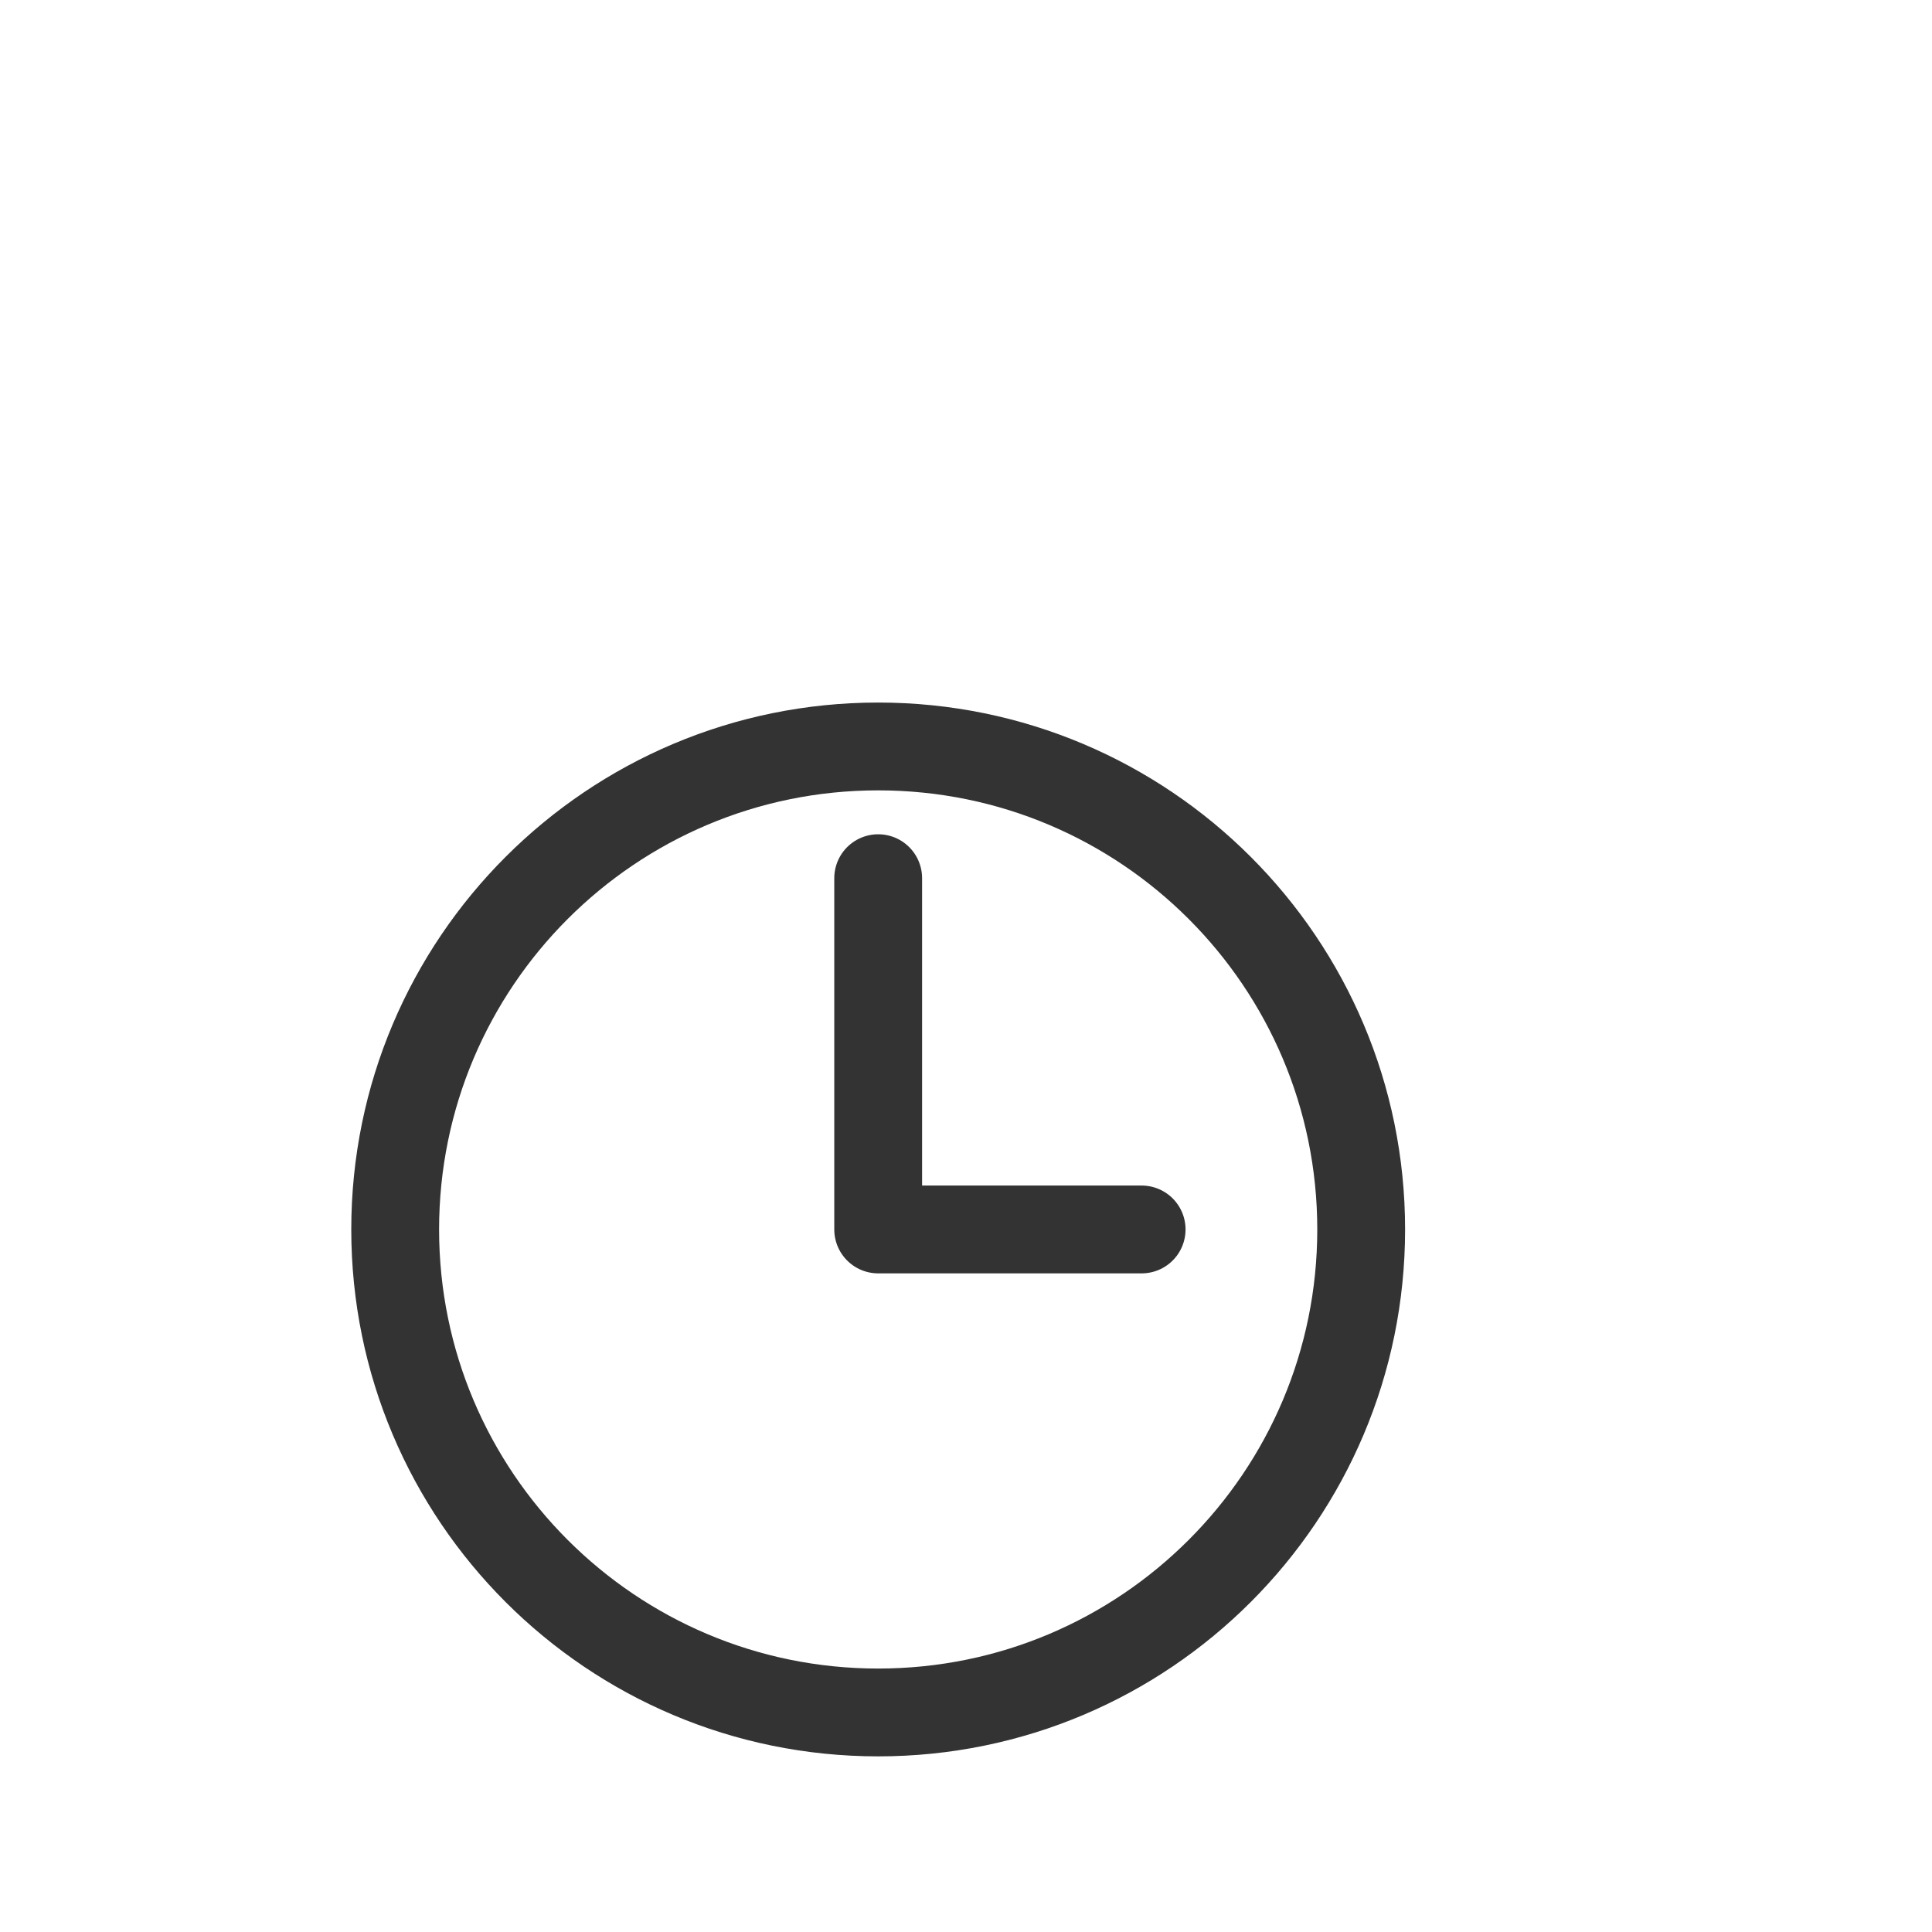
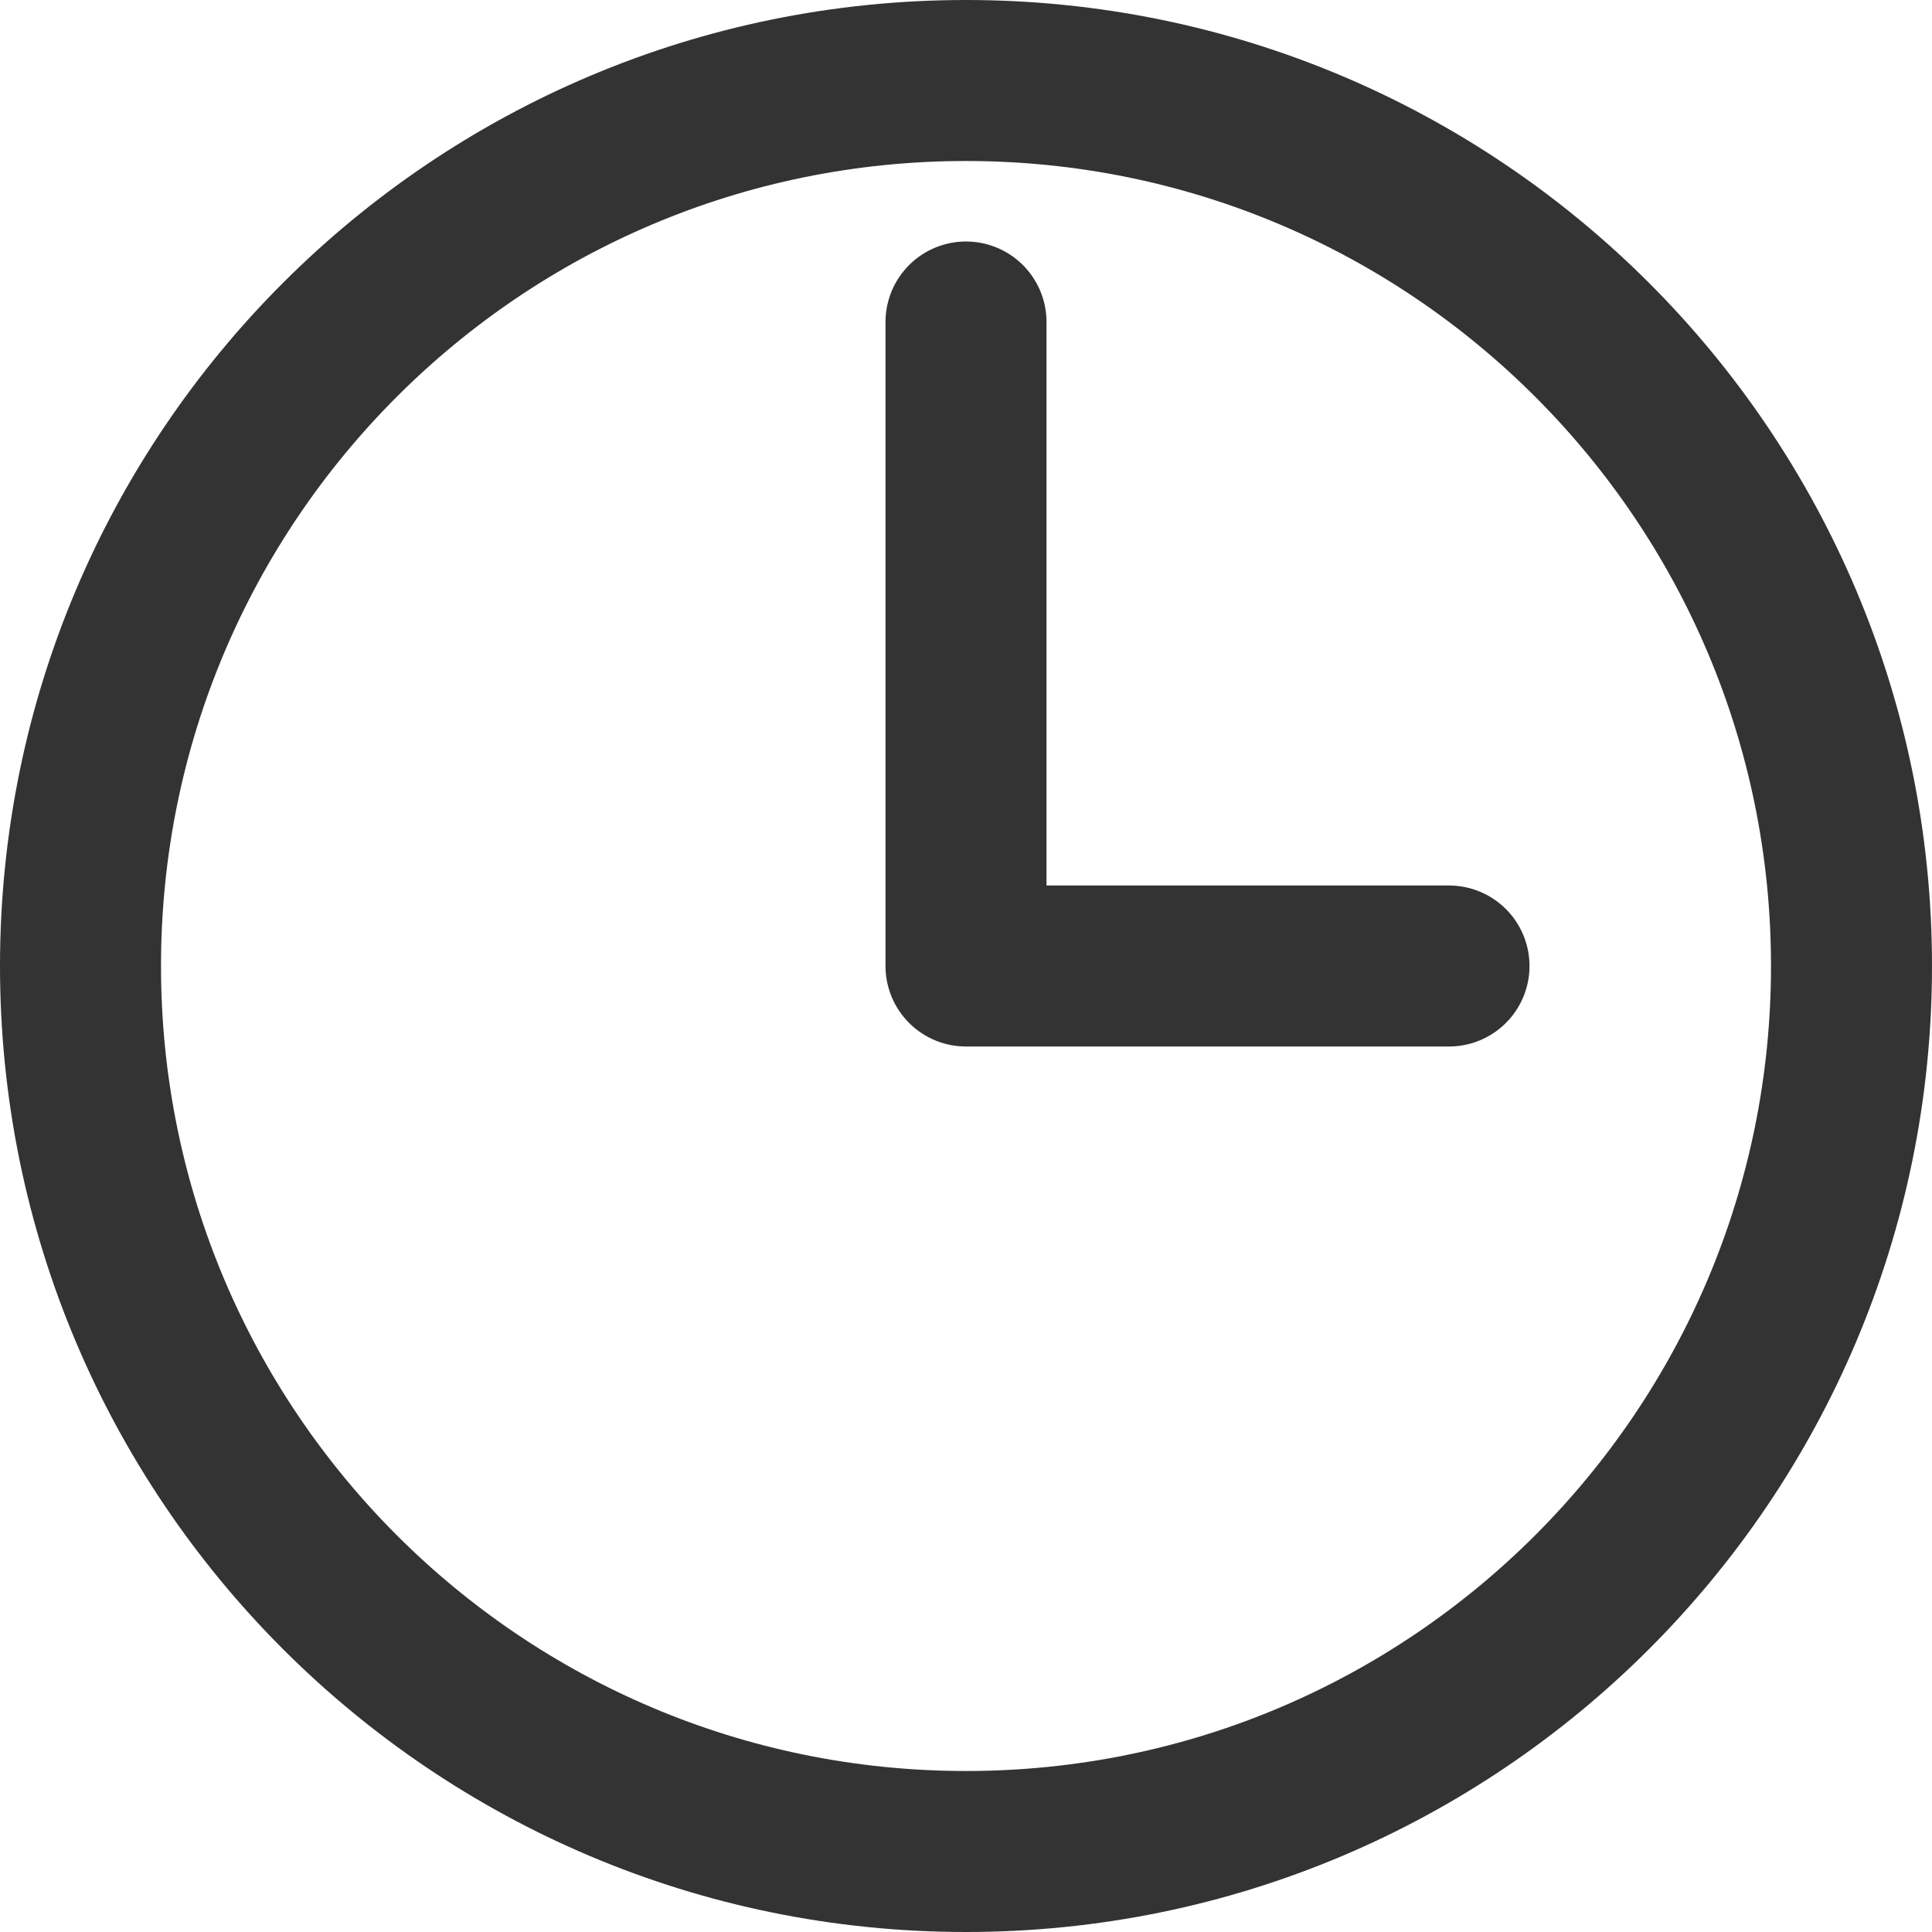
- <svg xmlns="http://www.w3.org/2000/svg" version="1.1" viewBox="0 0 22 22">
-   <circle cx="10" cy="14" r="5.5" stroke="#333" fill="none" />
-   <polyline points="10,10 10,14 13,14" stroke="#333" fill="none" stroke-linecap="round" stroke-linejoin="round" />
+ <svg xmlns="http://www.w3.org/2000/svg" id="Layer_1" version="1.1" viewBox="0 0 12 12">
+   <defs>
+     <style>
+       .st0, .st1 {
+         fill: none;
+         stroke: #333;
+       }
+ 
+       .st1 {
+         stroke-linecap: round;
+         stroke-linejoin: round;
+       }
+     </style>
+   </defs>
+   <circle class="st0" cx="6" cy="6" r="5.5" />
+   <polyline class="st1" points="6 2 6 6 9 6" />
</svg>
